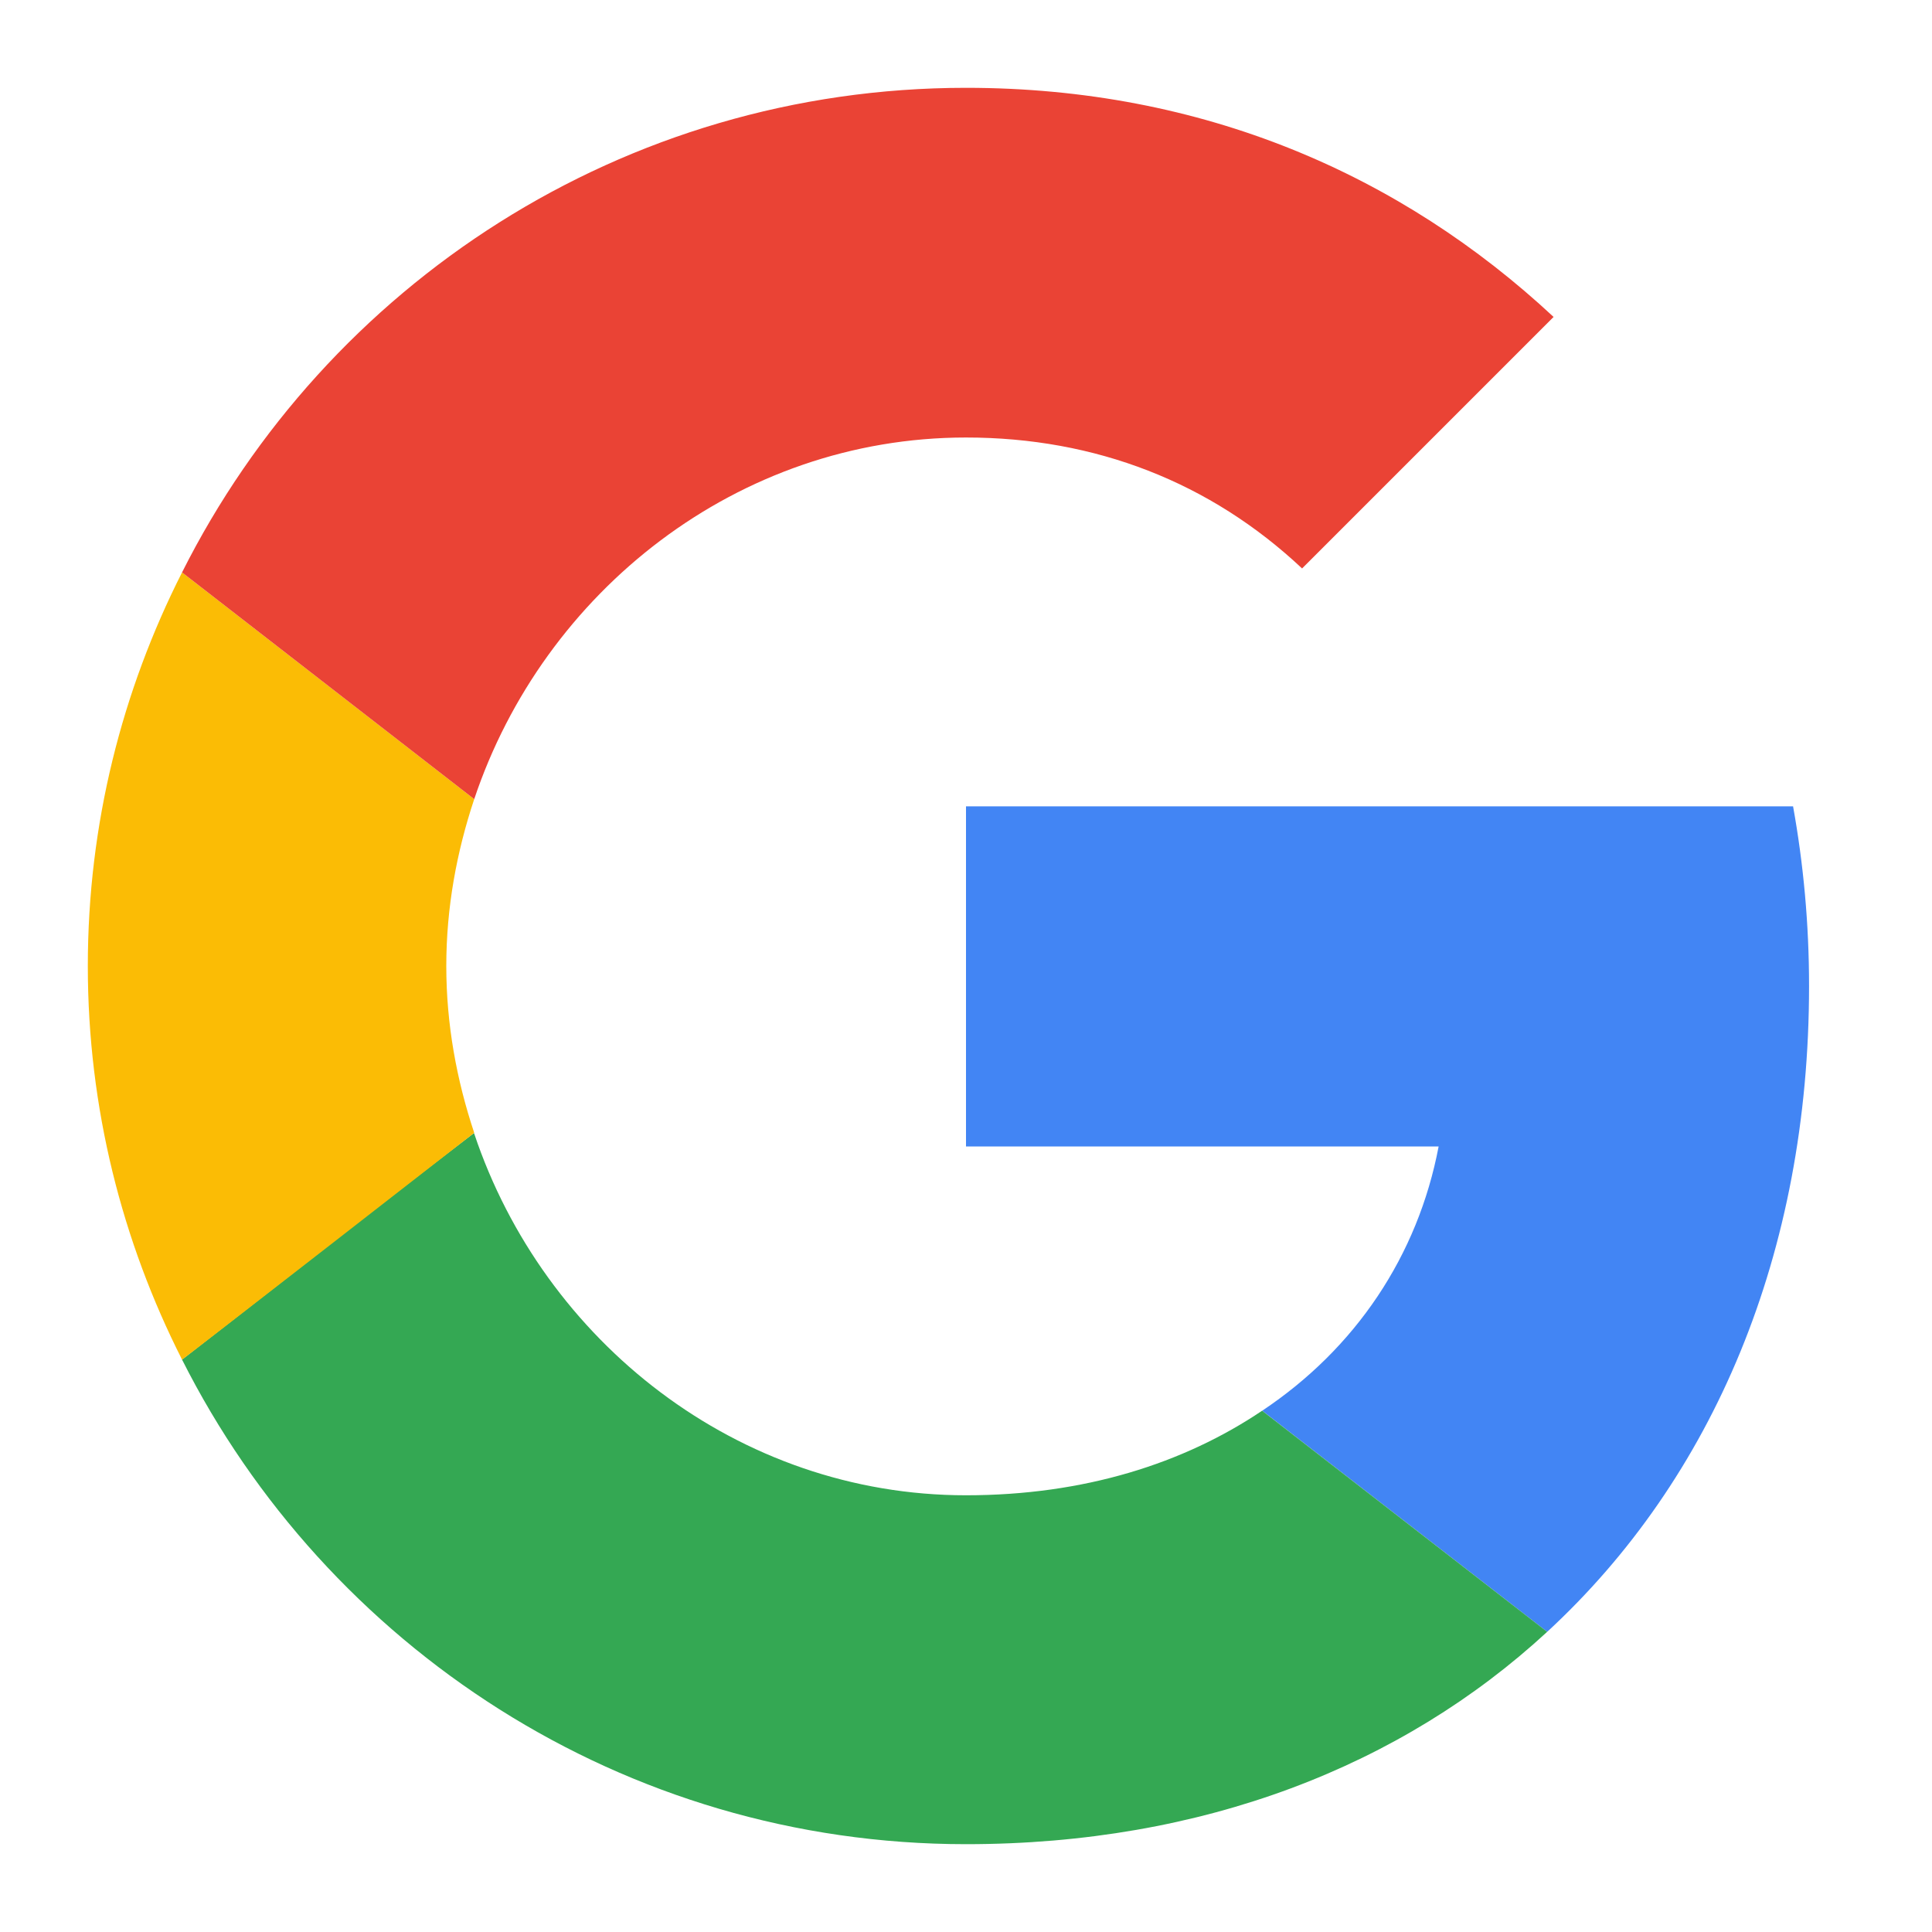
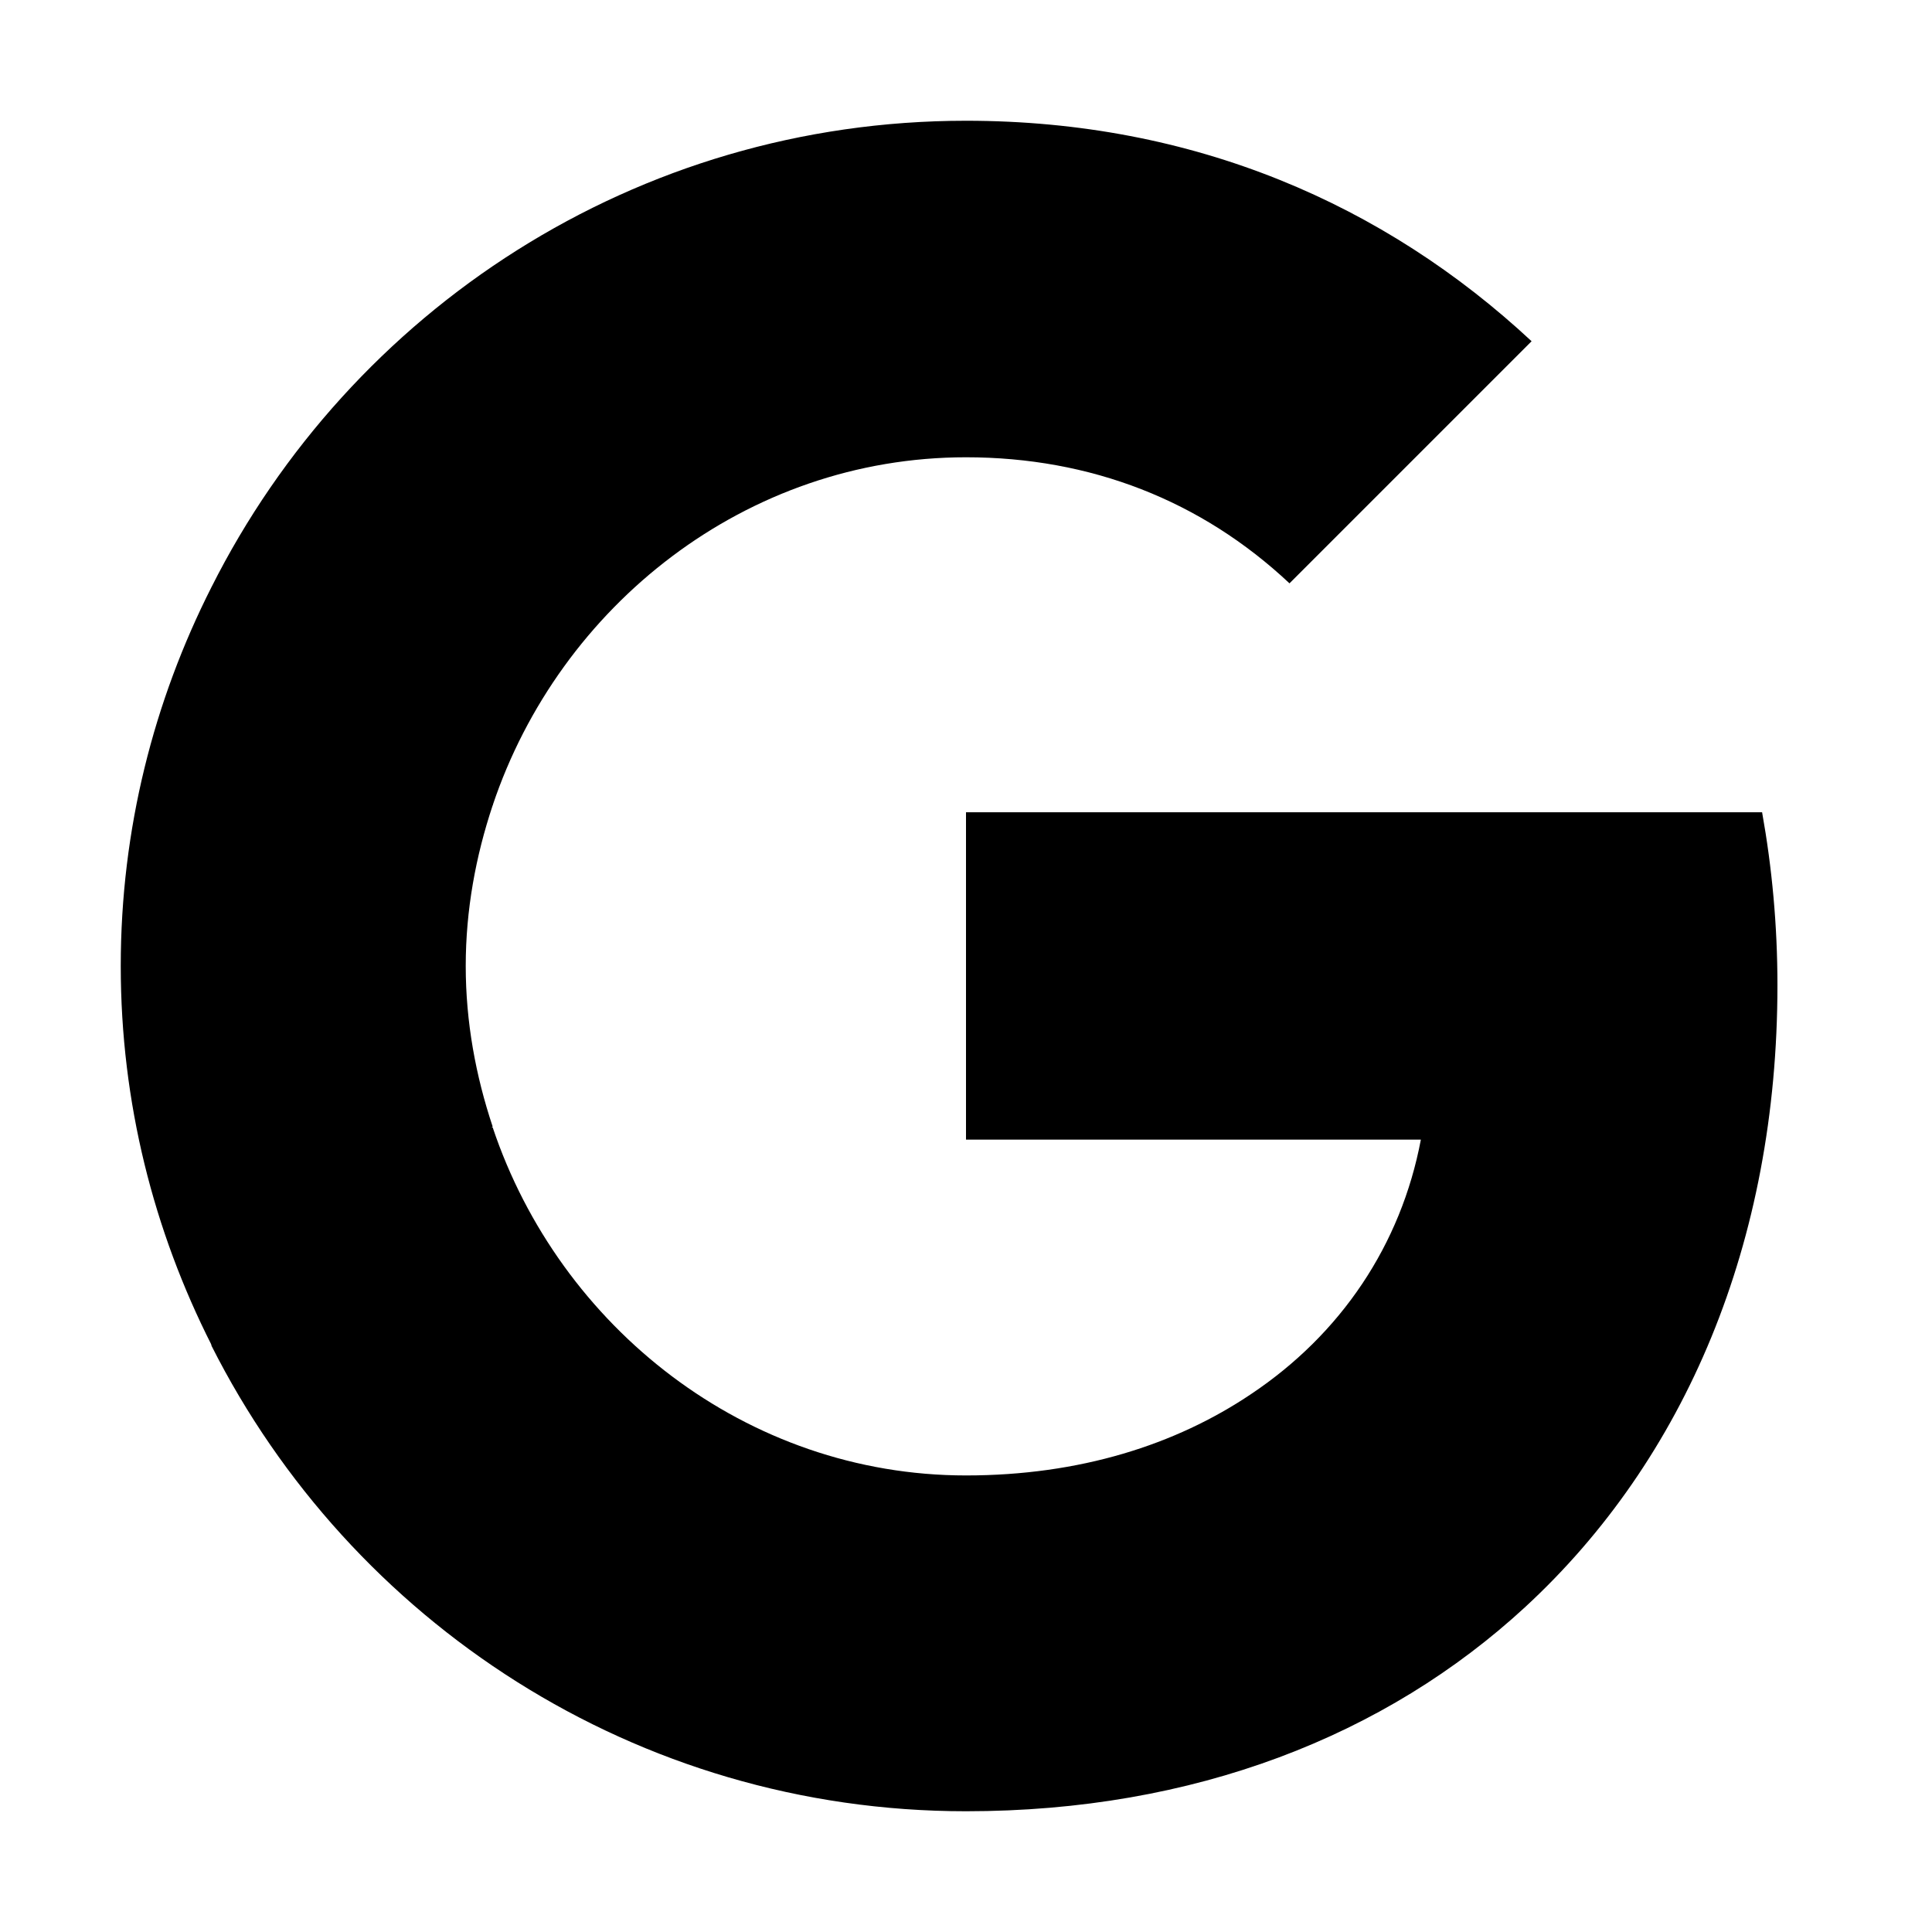
- <svg xmlns="http://www.w3.org/2000/svg" width="22" height="22" viewBox="0 0 22 22">
-   <path d="M11 9.182V13.055H16.382C16.145 14.3 15.436 15.355 14.373 16.064L17.618 18.582C19.509 16.837 20.6 14.273 20.6 11.227C20.6 10.518 20.536 9.837 20.418 9.182L11 9.182Z" fill="#4285F4" />
-   <path d="M5.396 12.903L4.664 13.464L2.073 15.482C3.718 18.745 7.091 21 11 21C13.7 21 15.963 20.109 17.618 18.582L14.372 16.064C13.481 16.664 12.345 17.027 11 17.027C8.4 17.027 6.191 15.273 5.4 12.909L5.396 12.903Z" fill="#34A853" />
-   <path d="M2.073 6.518C1.391 7.864 1 9.382 1 11C1 12.618 1.391 14.136 2.073 15.482C2.073 15.491 5.4 12.9 5.4 12.9C5.2 12.3 5.082 11.664 5.082 11C5.082 10.336 5.2 9.7 5.4 9.1L2.073 6.518Z" fill="#FBBC05" />
-   <path d="M11 4.982C12.473 4.982 13.782 5.491 14.827 6.473L17.691 3.609C15.954 1.991 13.7 1 11 1C7.091 1 3.718 3.245 2.073 6.518L5.4 9.1C6.191 6.736 8.4 4.982 11 4.982Z" fill="#EA4335" />
+ <svg xmlns="http://www.w3.org/2000/svg" width="16" height="16" viewBox="0 0 16 16" fill="none">
+   <path d="M14.72 8.159C14.72 7.663 14.675 7.185 14.593 6.727H8V9.438H11.767C11.602 10.31 11.105 11.048 10.361 11.545V13.307H12.633C13.956 12.085 14.72 10.291 14.72 8.159Z" fill="currentColor" />
+   <path d="M8 15C9.89 15 11.475 14.376 12.633 13.307L10.361 11.545C9.737 11.965 8.942 12.219 8 12.219C6.18 12.219 4.634 10.991 4.08 9.336H1.751V11.144C2.903 13.428 5.264 15 8 15Z" fill="currentColor" />
+   <path d="M4.08 9.33C3.94 8.91 3.857 8.465 3.857 8C3.857 7.535 3.94 7.09 4.08 6.67V4.863H1.751C1.274 5.805 1 6.867 1 8C1 9.133 1.274 10.195 1.751 11.137L3.565 9.725L4.08 9.33Z" fill="currentColor" />
+   <path d="M8 3.787C9.031 3.787 9.947 4.144 10.679 4.831L12.684 2.826C11.468 1.694 9.89 1 8 1C5.264 1 2.903 2.572 1.751 4.863L4.08 6.67C4.634 5.015 6.18 3.787 8 3.787Z" fill="currentColor" />
</svg>
